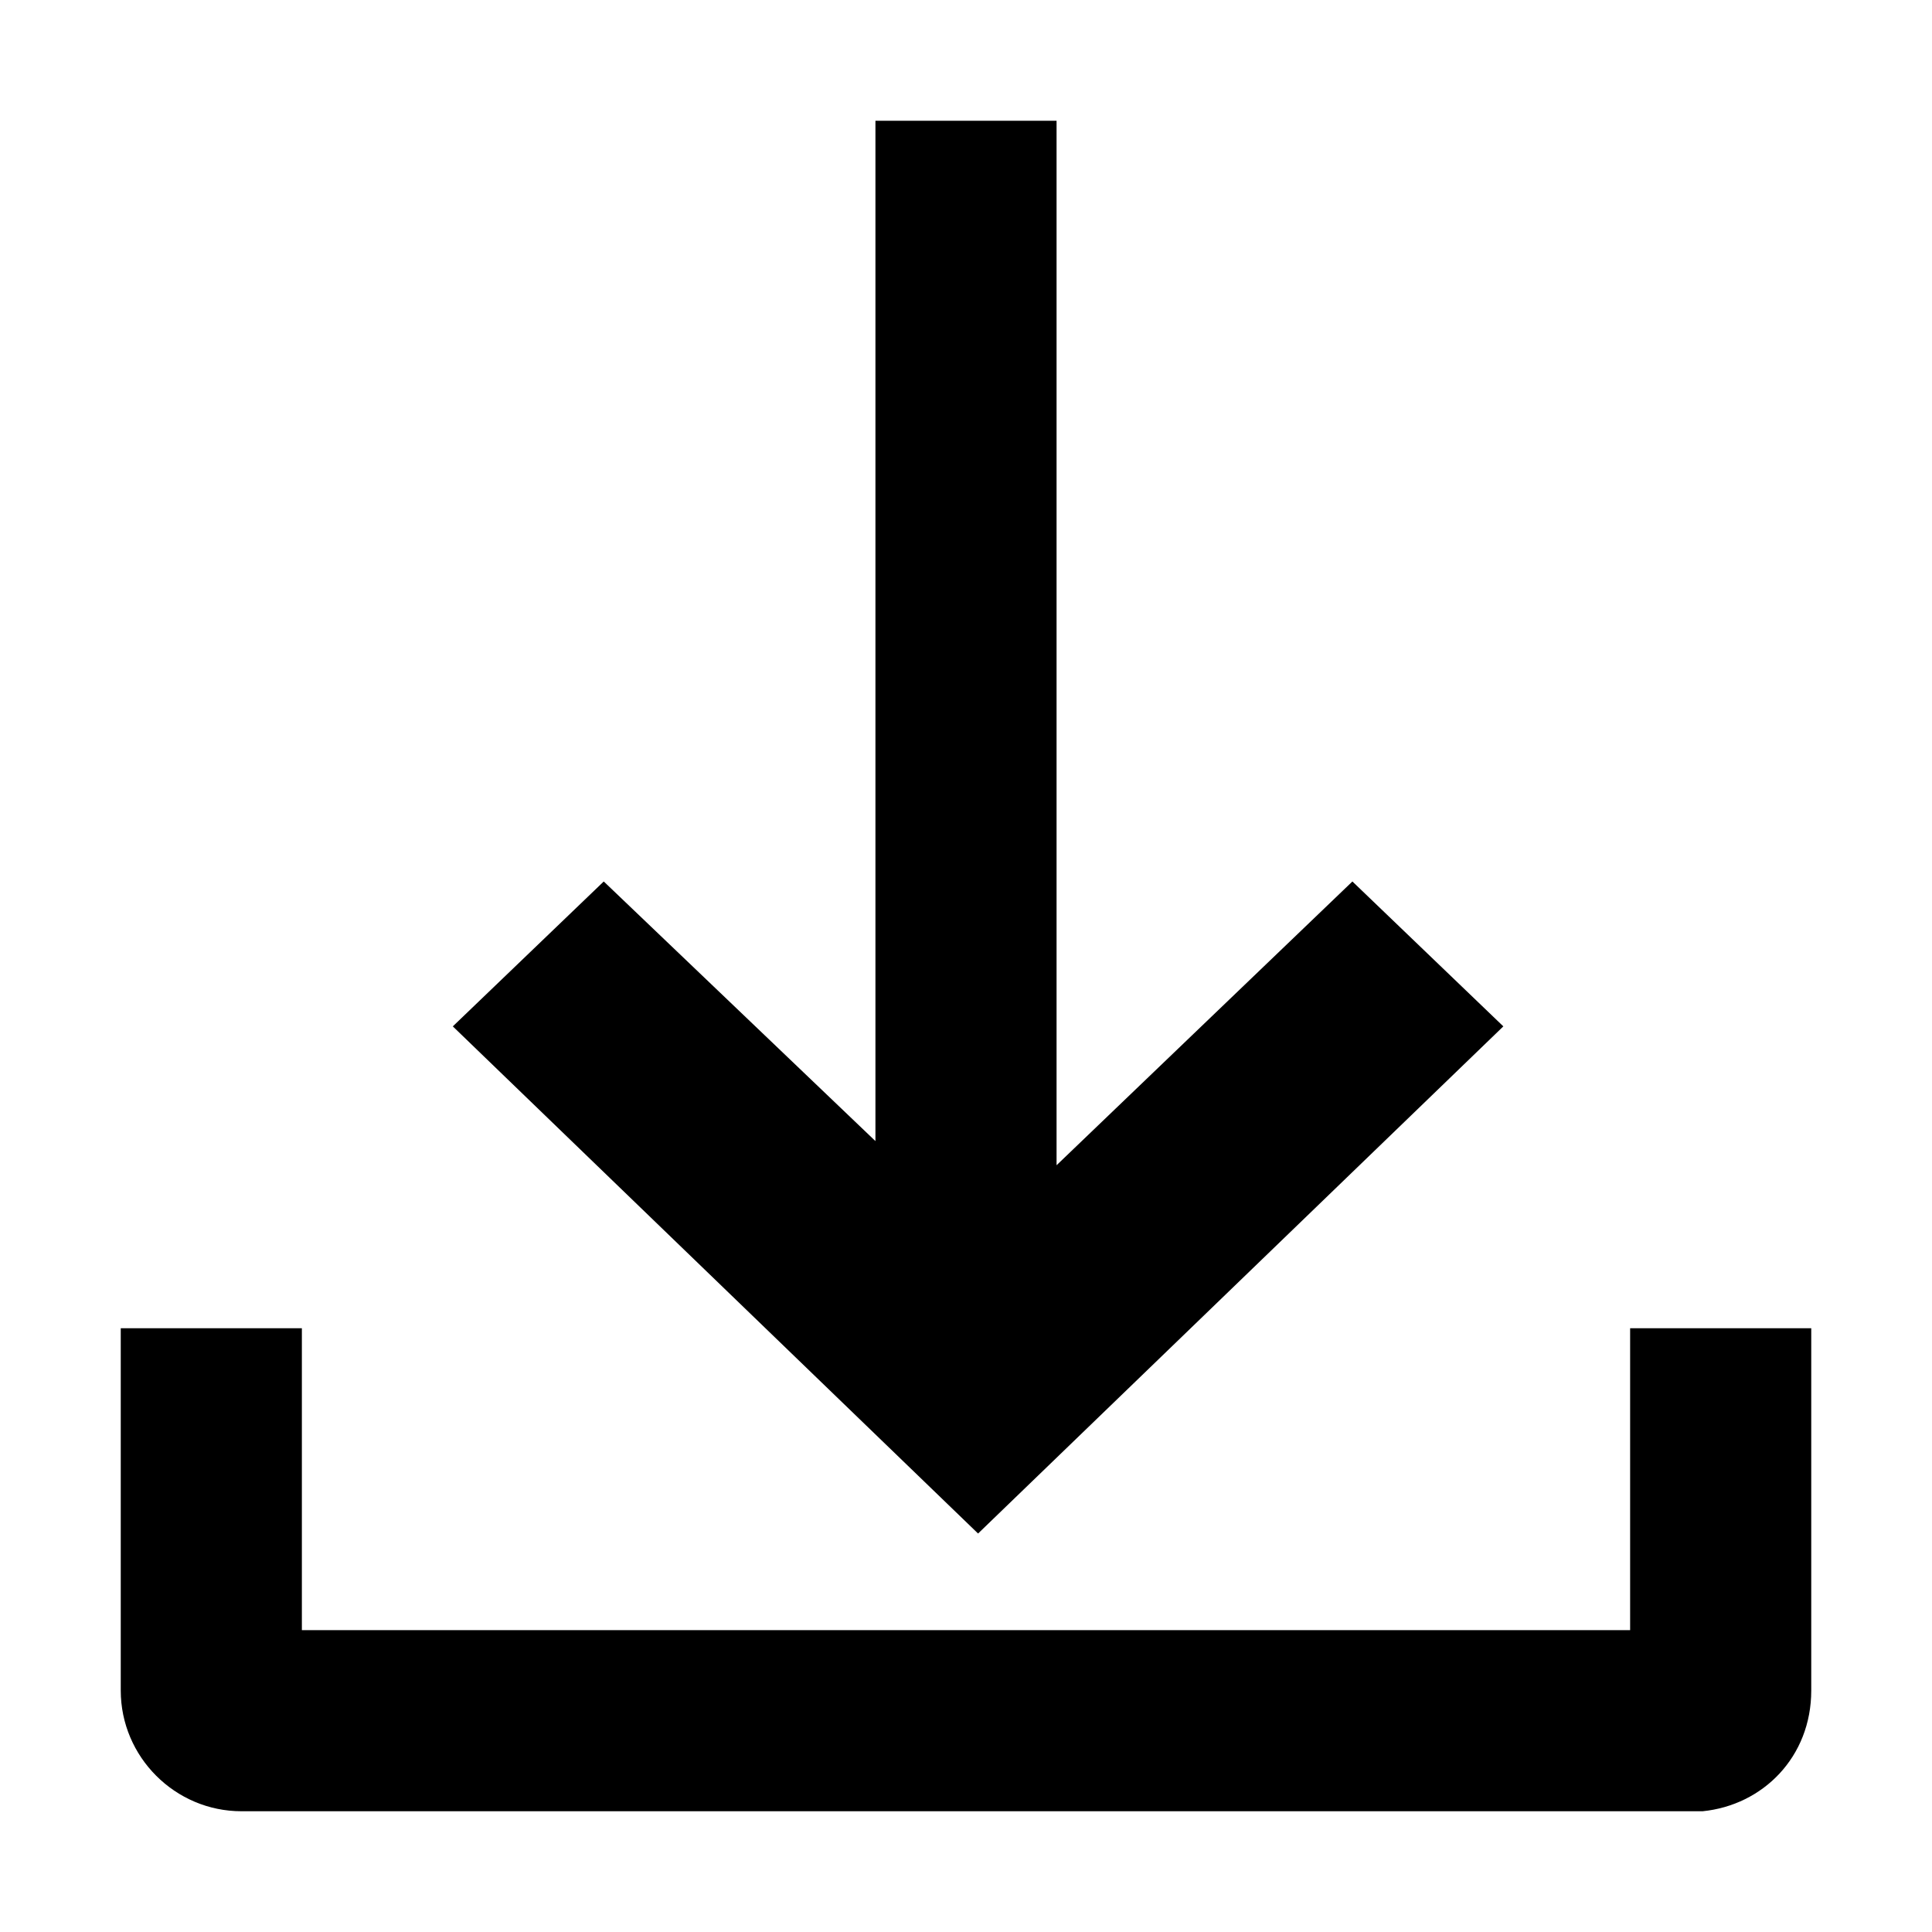
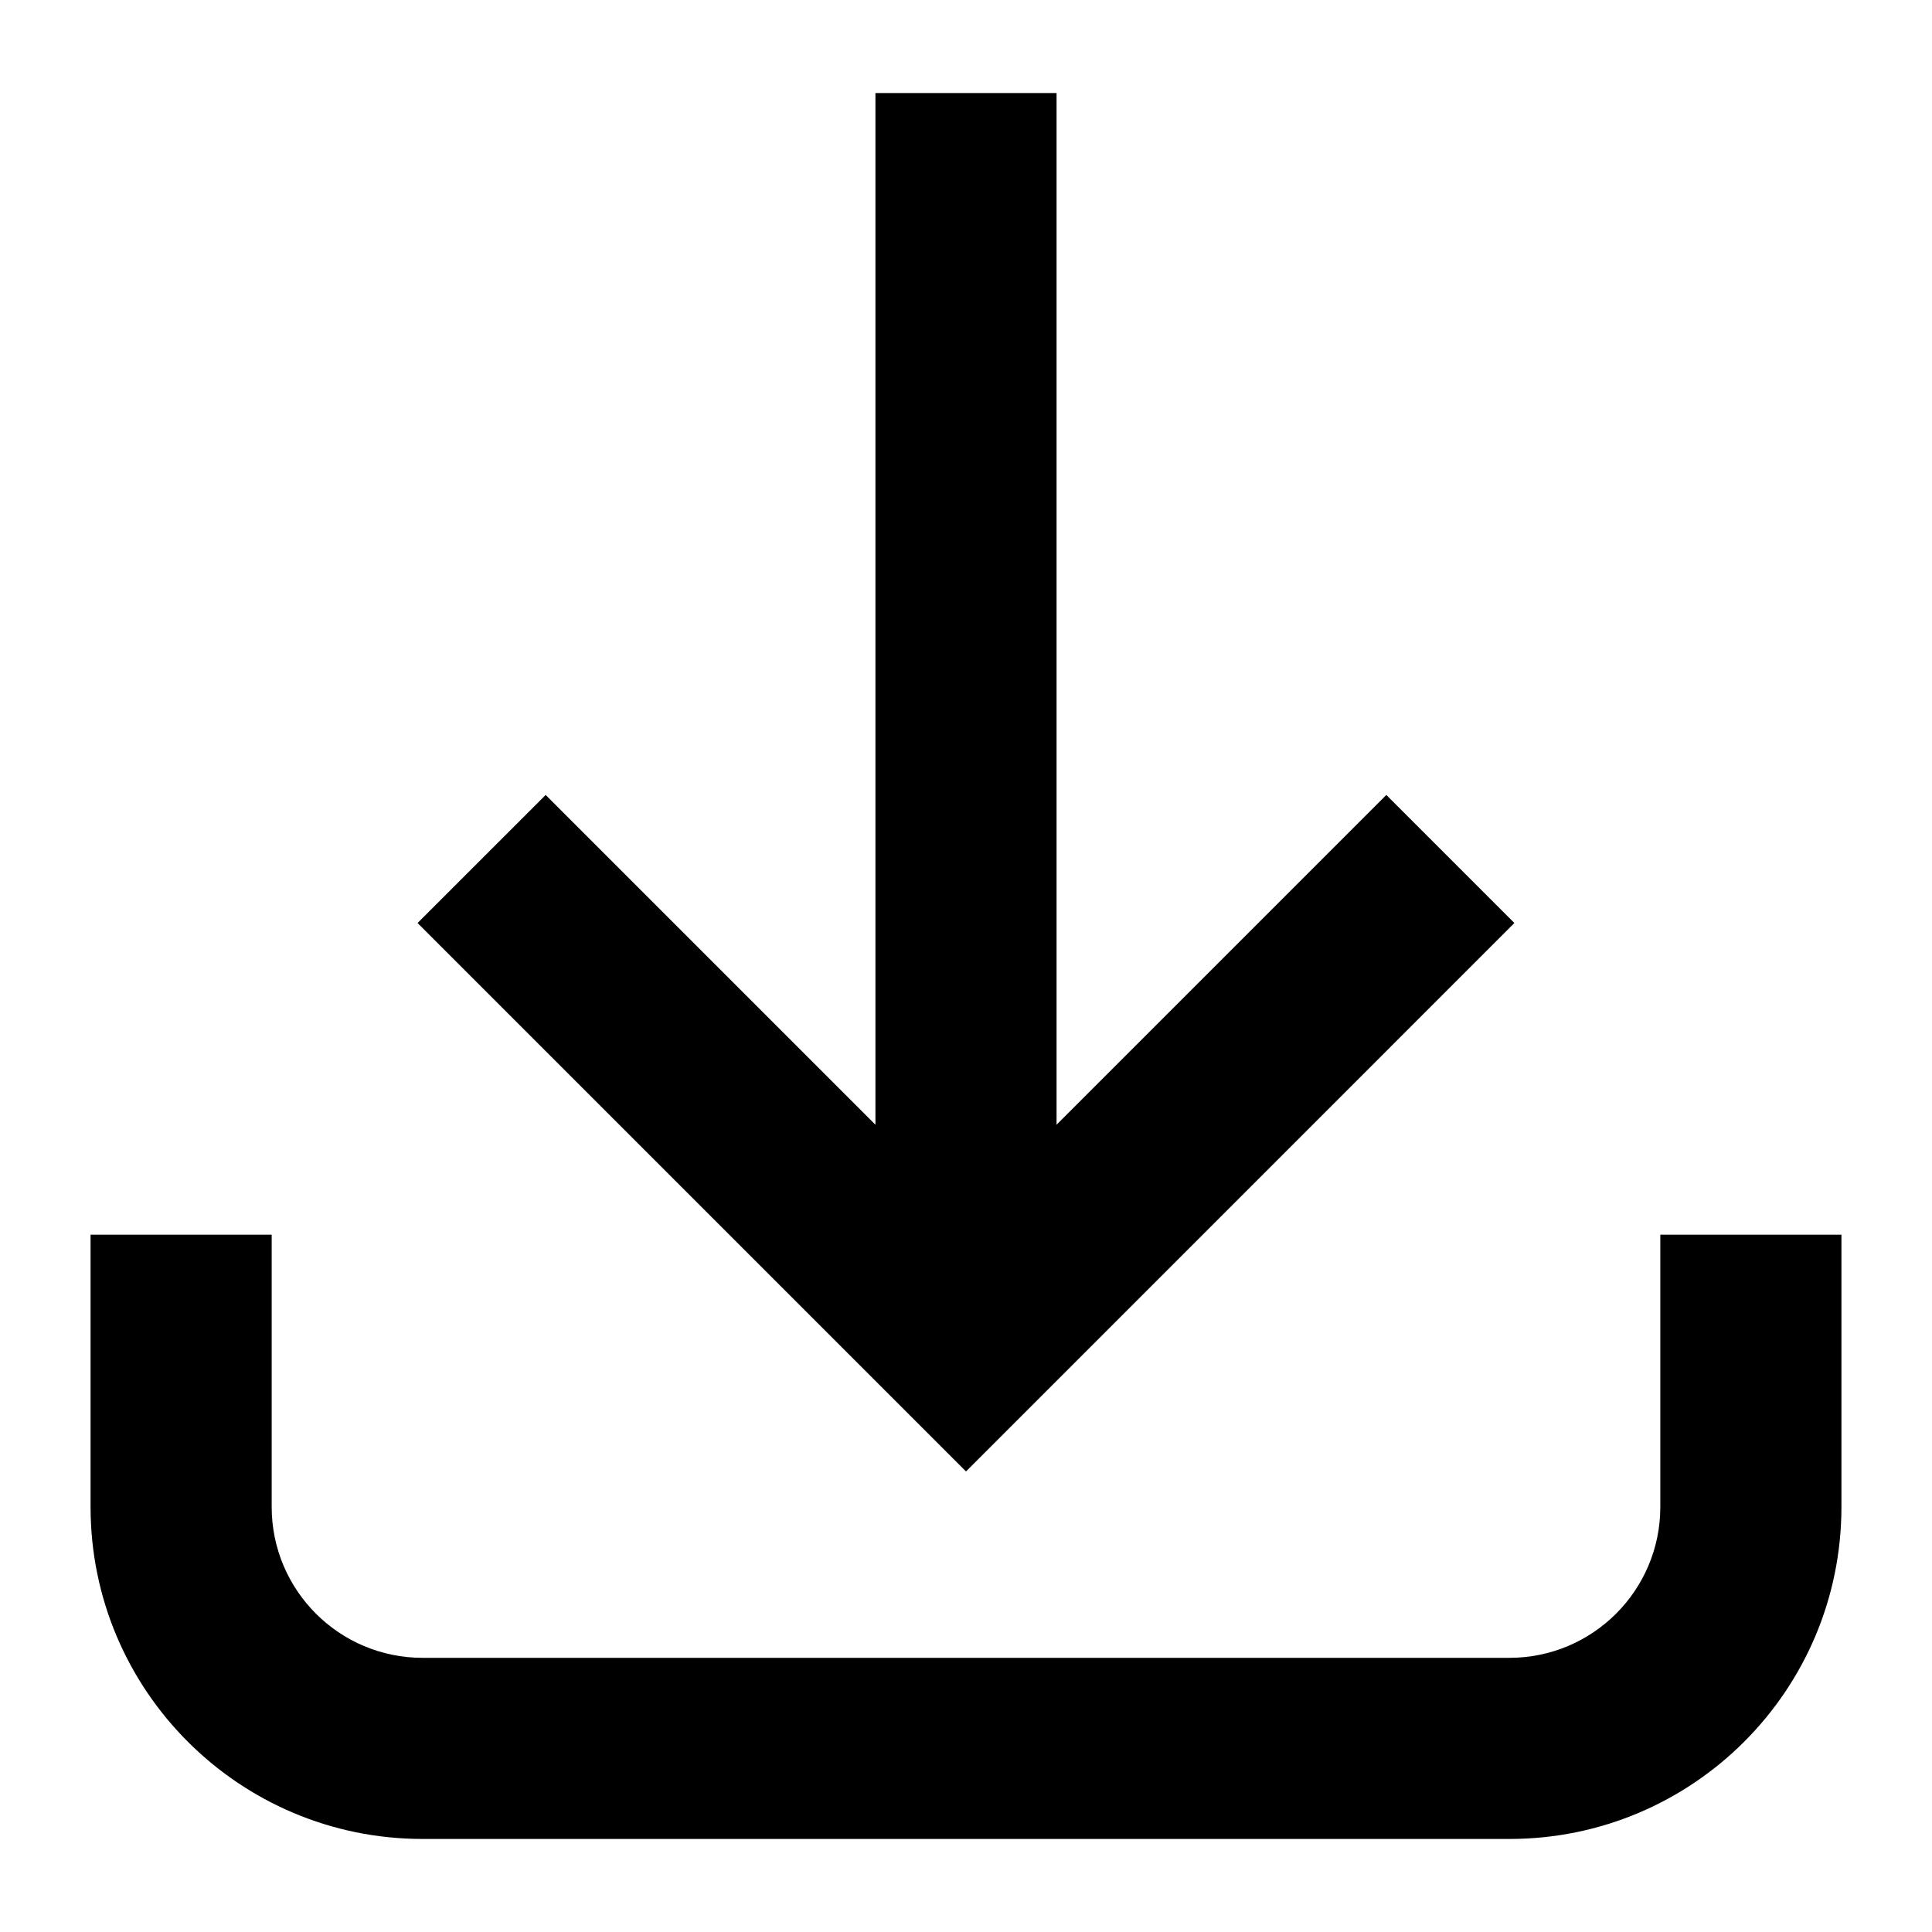
- <svg xmlns="http://www.w3.org/2000/svg" version="1.1" id="图层_1" x="0px" y="0px" viewBox="0 0 32 32" style="enable-background:new 0 0 32 32;" xml:space="preserve">
-   <path class="st0" d="M5,22v5h22v-5h3v6c0,1.1-0.8,1.9-1.8,2H4c-1.1,0-2-0.9-2-2v-6H5z M17.5,2v17.3l4.9-4.7l2.5,2.4l-8.7,8.4L7.5,17  l2.5-2.4l4.5,4.3V2H17.5z" fill="currentColor" />
+ <svg xmlns="http://www.w3.org/2000/svg" width="32" height="32" viewBox="0 0 32 32" fill="none">
+   <path d="M4.5 24.959C4.5 26.34 5.619 27.459 7 27.459H25C26.381 27.459 27.5 26.34 27.5 24.959V20.45H30.5V24.959C30.5 27.997 28.038 30.459 25 30.459H7C3.962 30.459 1.5 27.997 1.5 24.959V20.45H4.5V24.959Z" fill="currentColor" />
+   <path d="M17.5 18.629L22.962 13.167L25.083 15.288L16 24.372L6.916 15.288L9.038 13.167L14.5 18.629V1.541H17.5V18.629Z" fill="currentColor" />
</svg>
